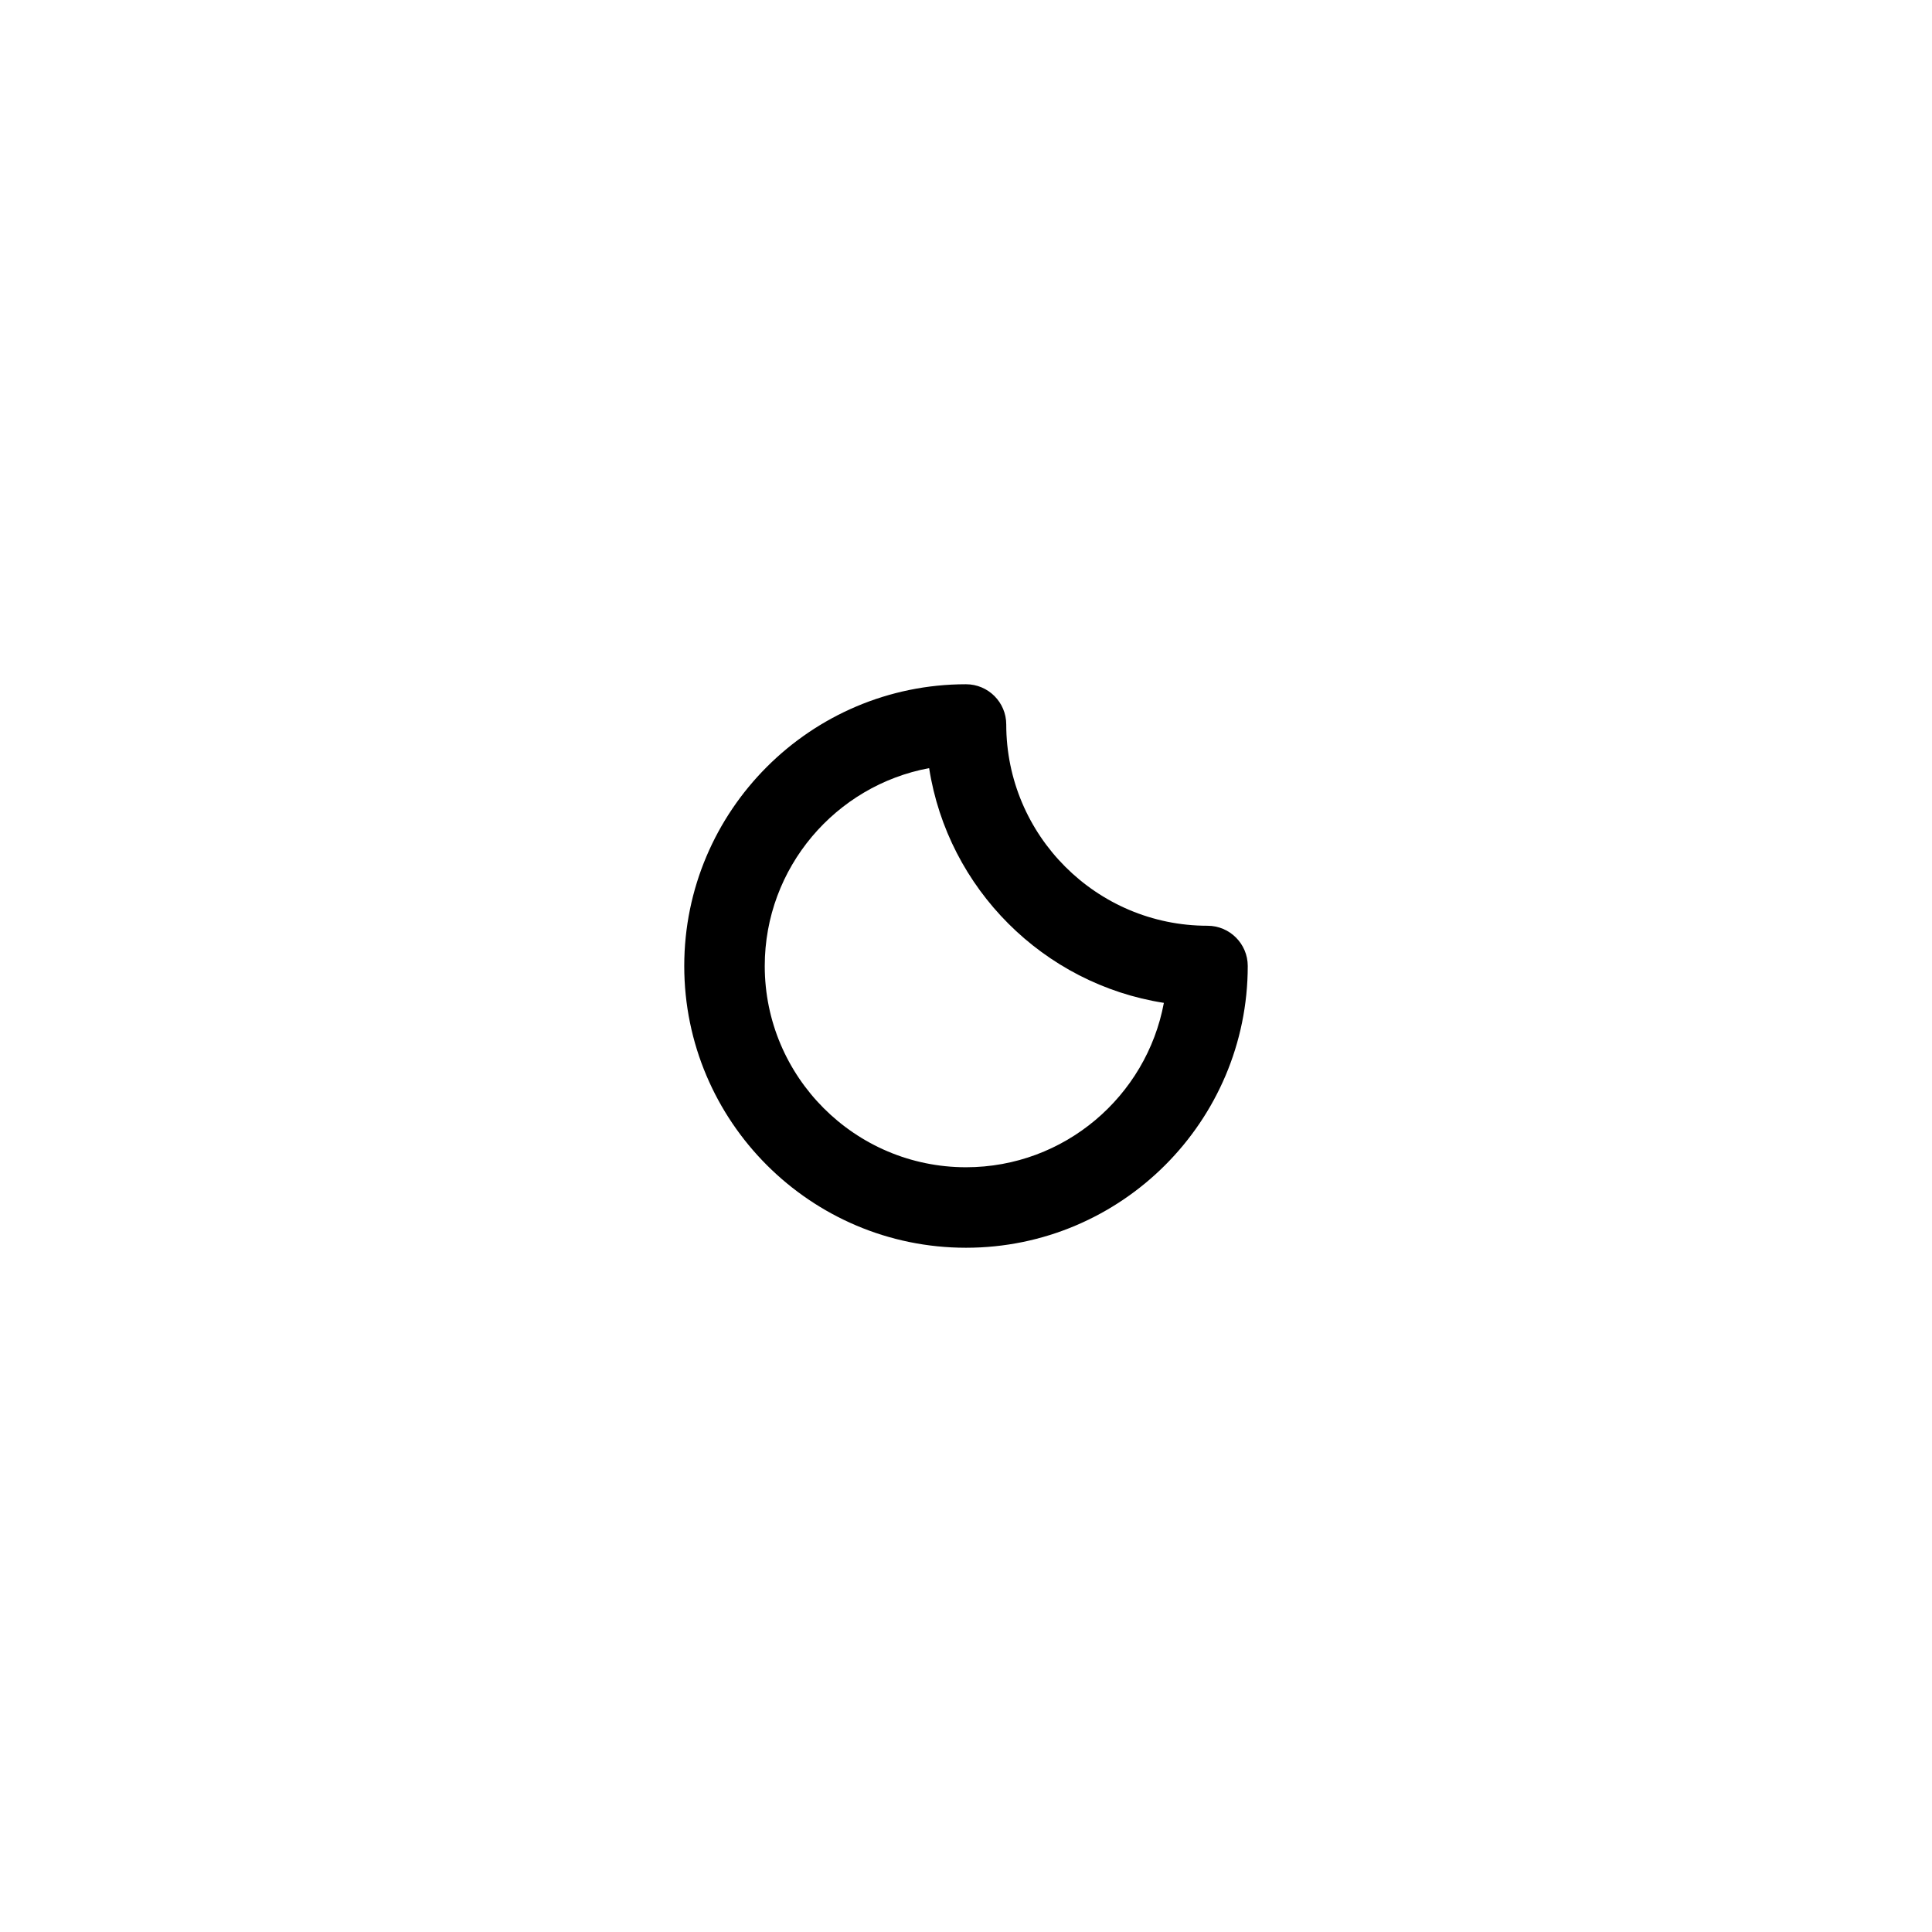
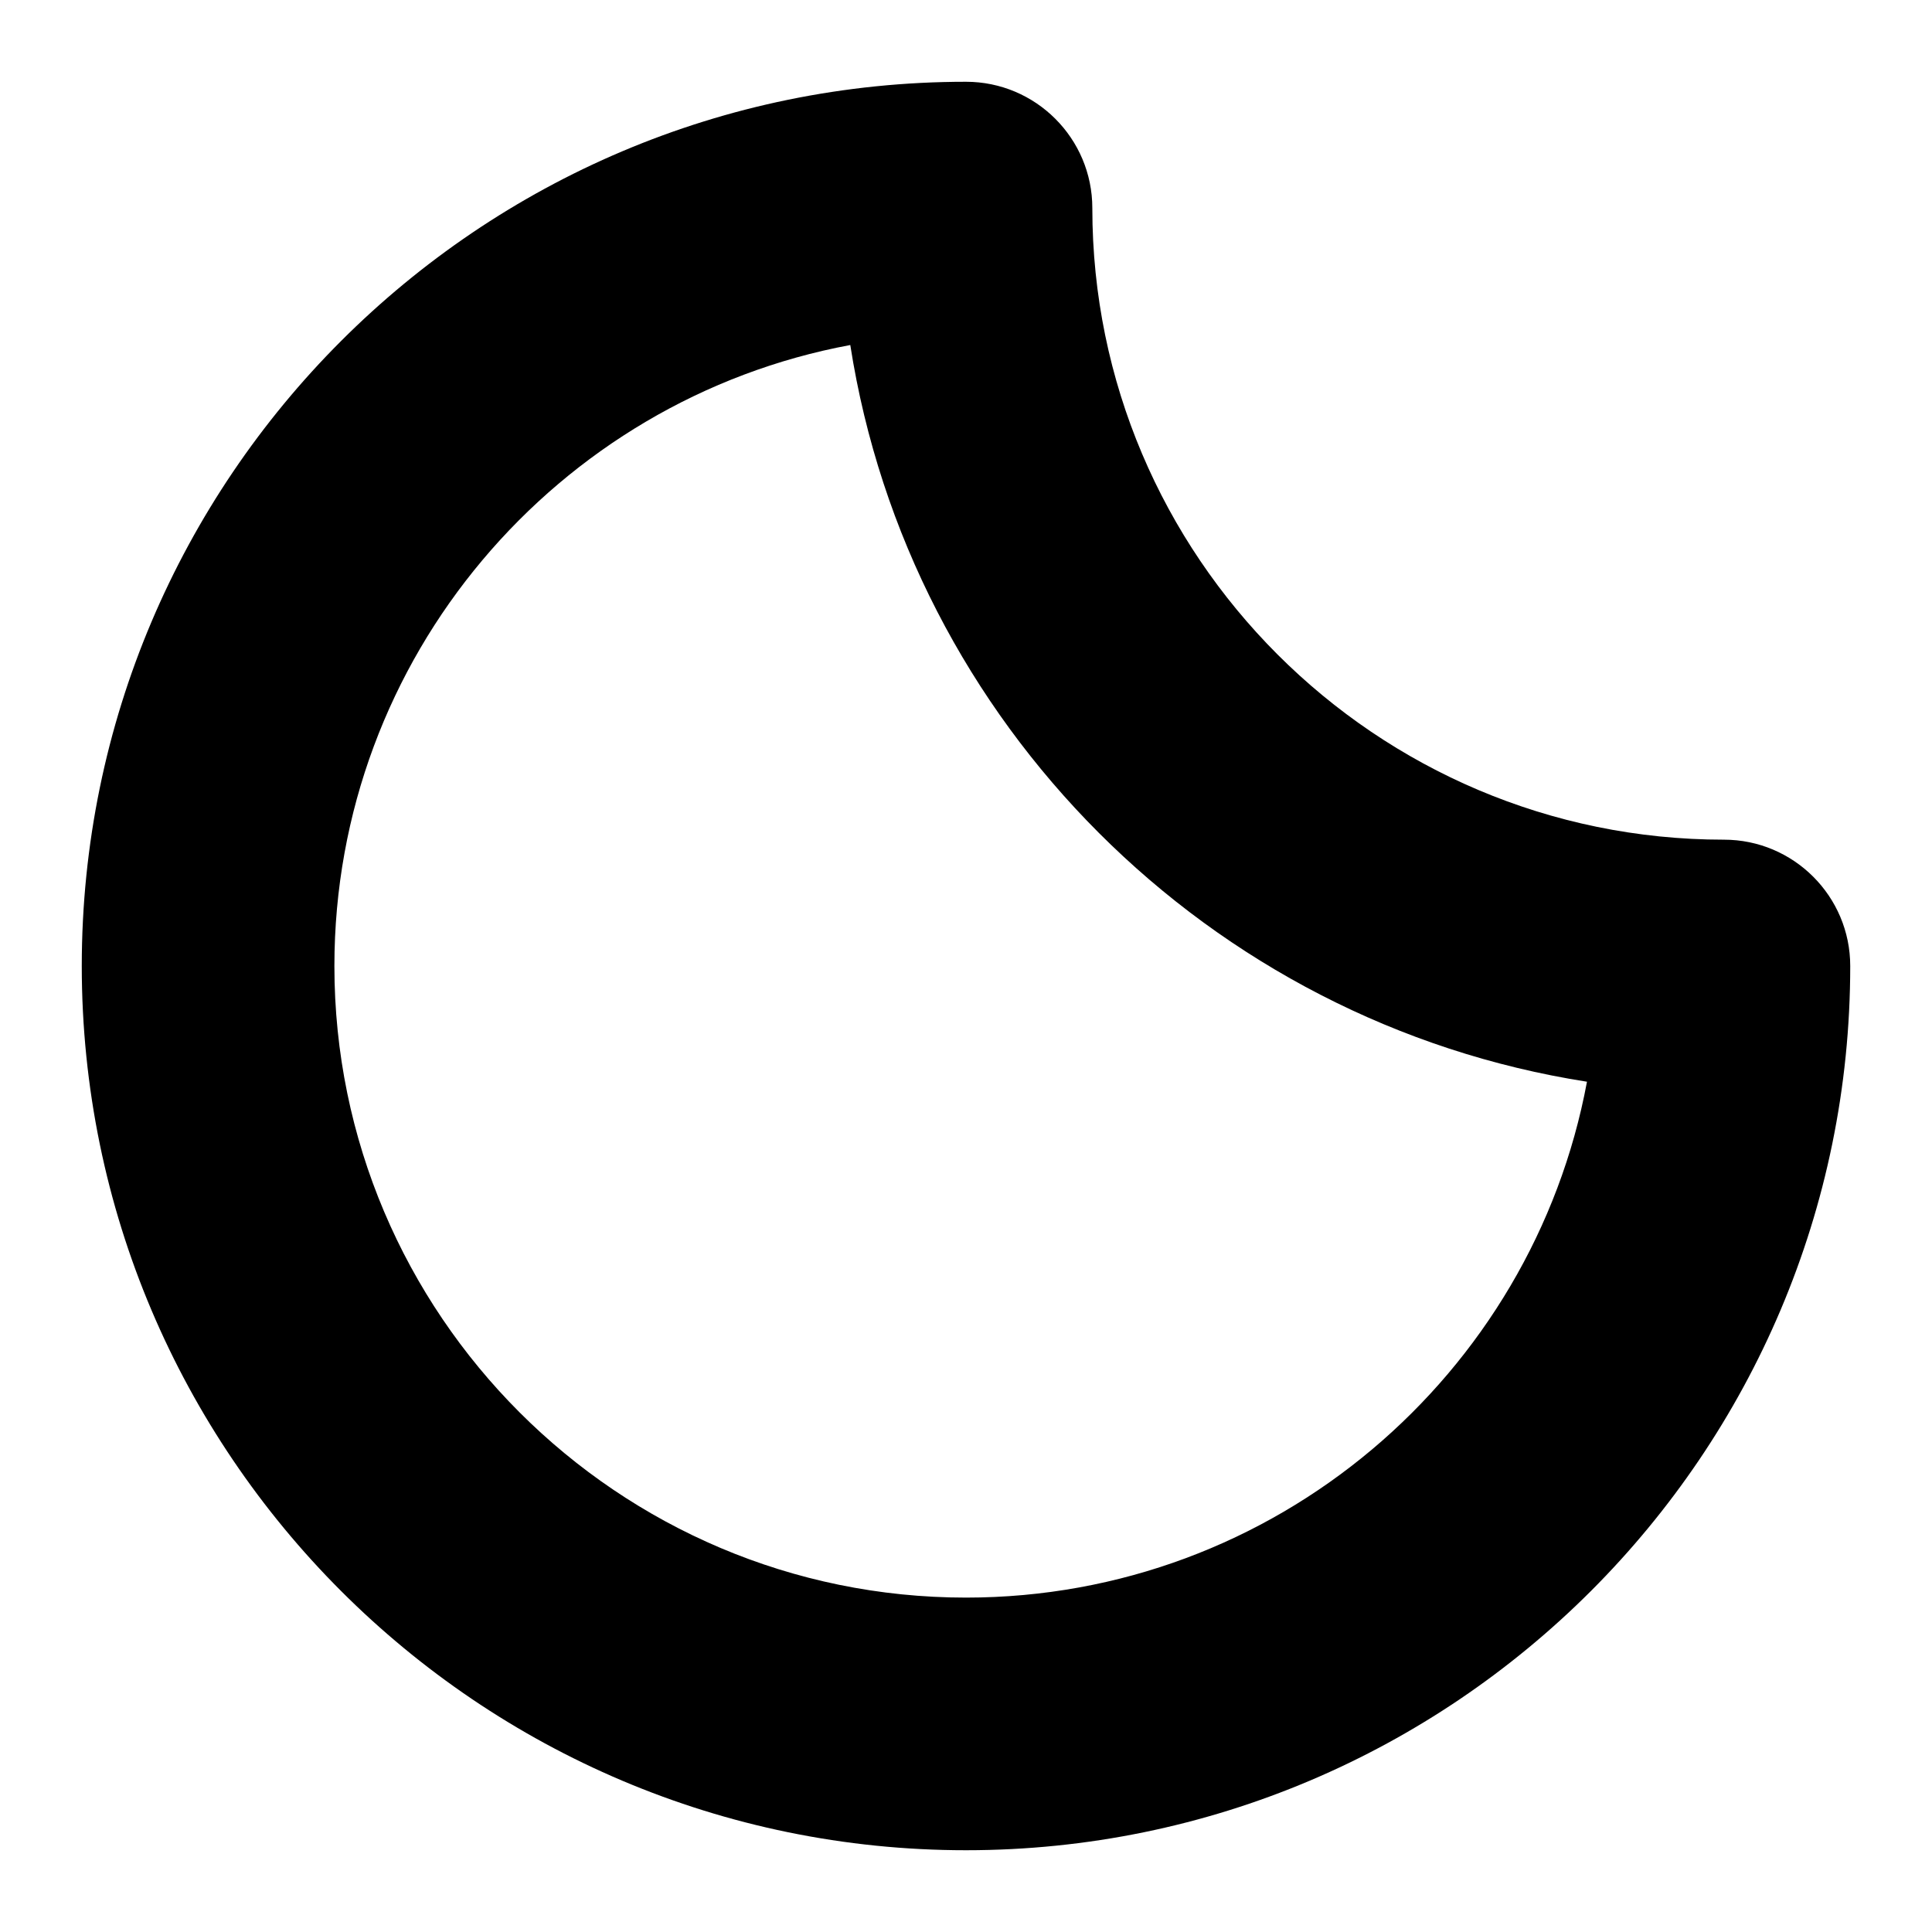
- <svg xmlns="http://www.w3.org/2000/svg" version="1.1" x="0px" y="0px" width="96px" height="96px" viewBox="0 0 96 96" enable-background="new 0 0 96 96" xml:space="preserve">
+ <svg xmlns="http://www.w3.org/2000/svg" version="1.1" id="Ebene_1" x="0px" y="0px" width="96px" height="96px" viewBox="0 0 96 96" enable-background="new 0 0 96 96" xml:space="preserve">
  <g id="Base" display="none">
</g>
  <g id="Dibujo">
-     <path d="M60,46c-5.514,0-10-4.486-10-10c0-1.104-0.896-2-2-2c-7.72,0-14,6.28-14,14s6.28,14,14,14c7.72,0,14-6.28,14-14   C62,46.896,61.104,46,60,46z M48,58c-5.514,0-10-4.486-10-10c0-4.888,3.525-8.969,8.168-9.832   c0.934,5.986,5.677,10.729,11.664,11.664C56.969,54.475,52.889,58,48,58z" />
+     <path d="M85.659,41.723c-17.303,0-31.382-14.078-31.382-31.383c0-3.465-2.814-6.277-6.277-6.277   C23.771,4.063,4.063,23.772,4.063,48c0,24.229,19.708,43.937,43.937,43.937c24.23,0,43.937-19.707,43.937-43.937   C91.937,44.535,89.123,41.723,85.659,41.723z M48,79.384c-17.305,0-31.384-14.079-31.384-31.384   c0-15.341,11.063-28.147,25.634-30.856c2.931,18.786,17.819,33.67,36.606,36.606C76.147,68.319,63.343,79.384,48,79.384z" />
  </g>
</svg>
